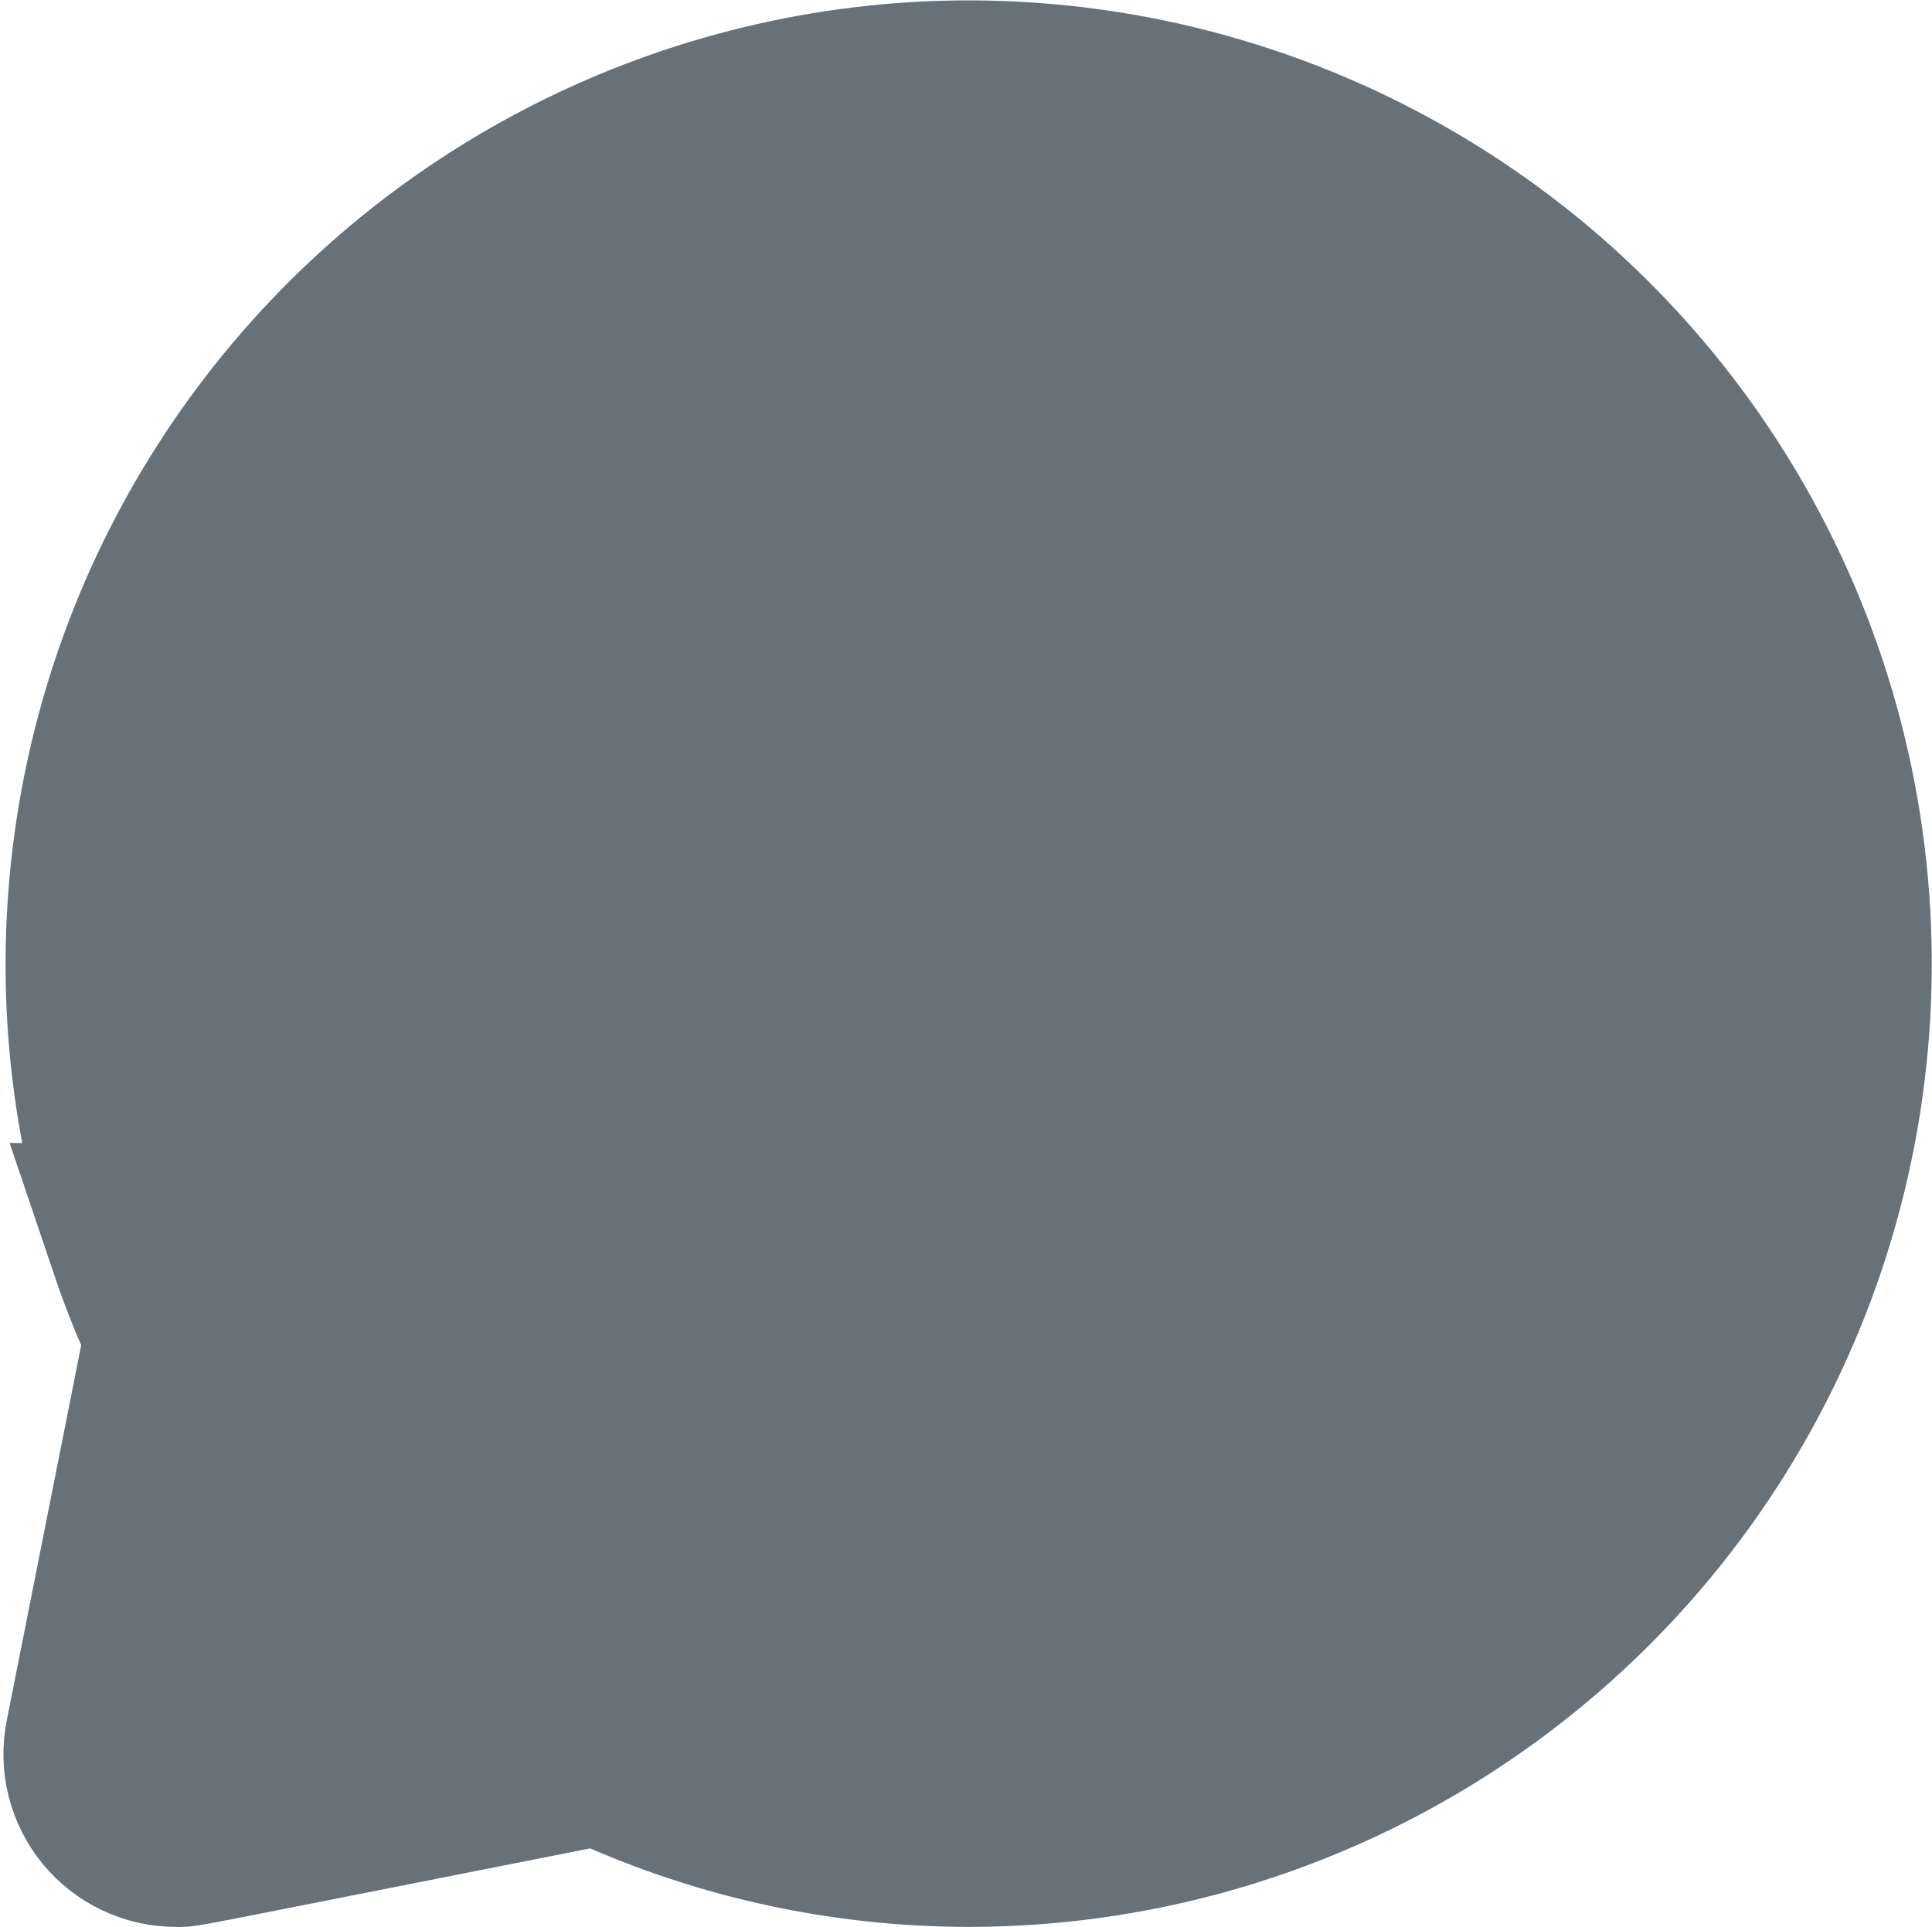
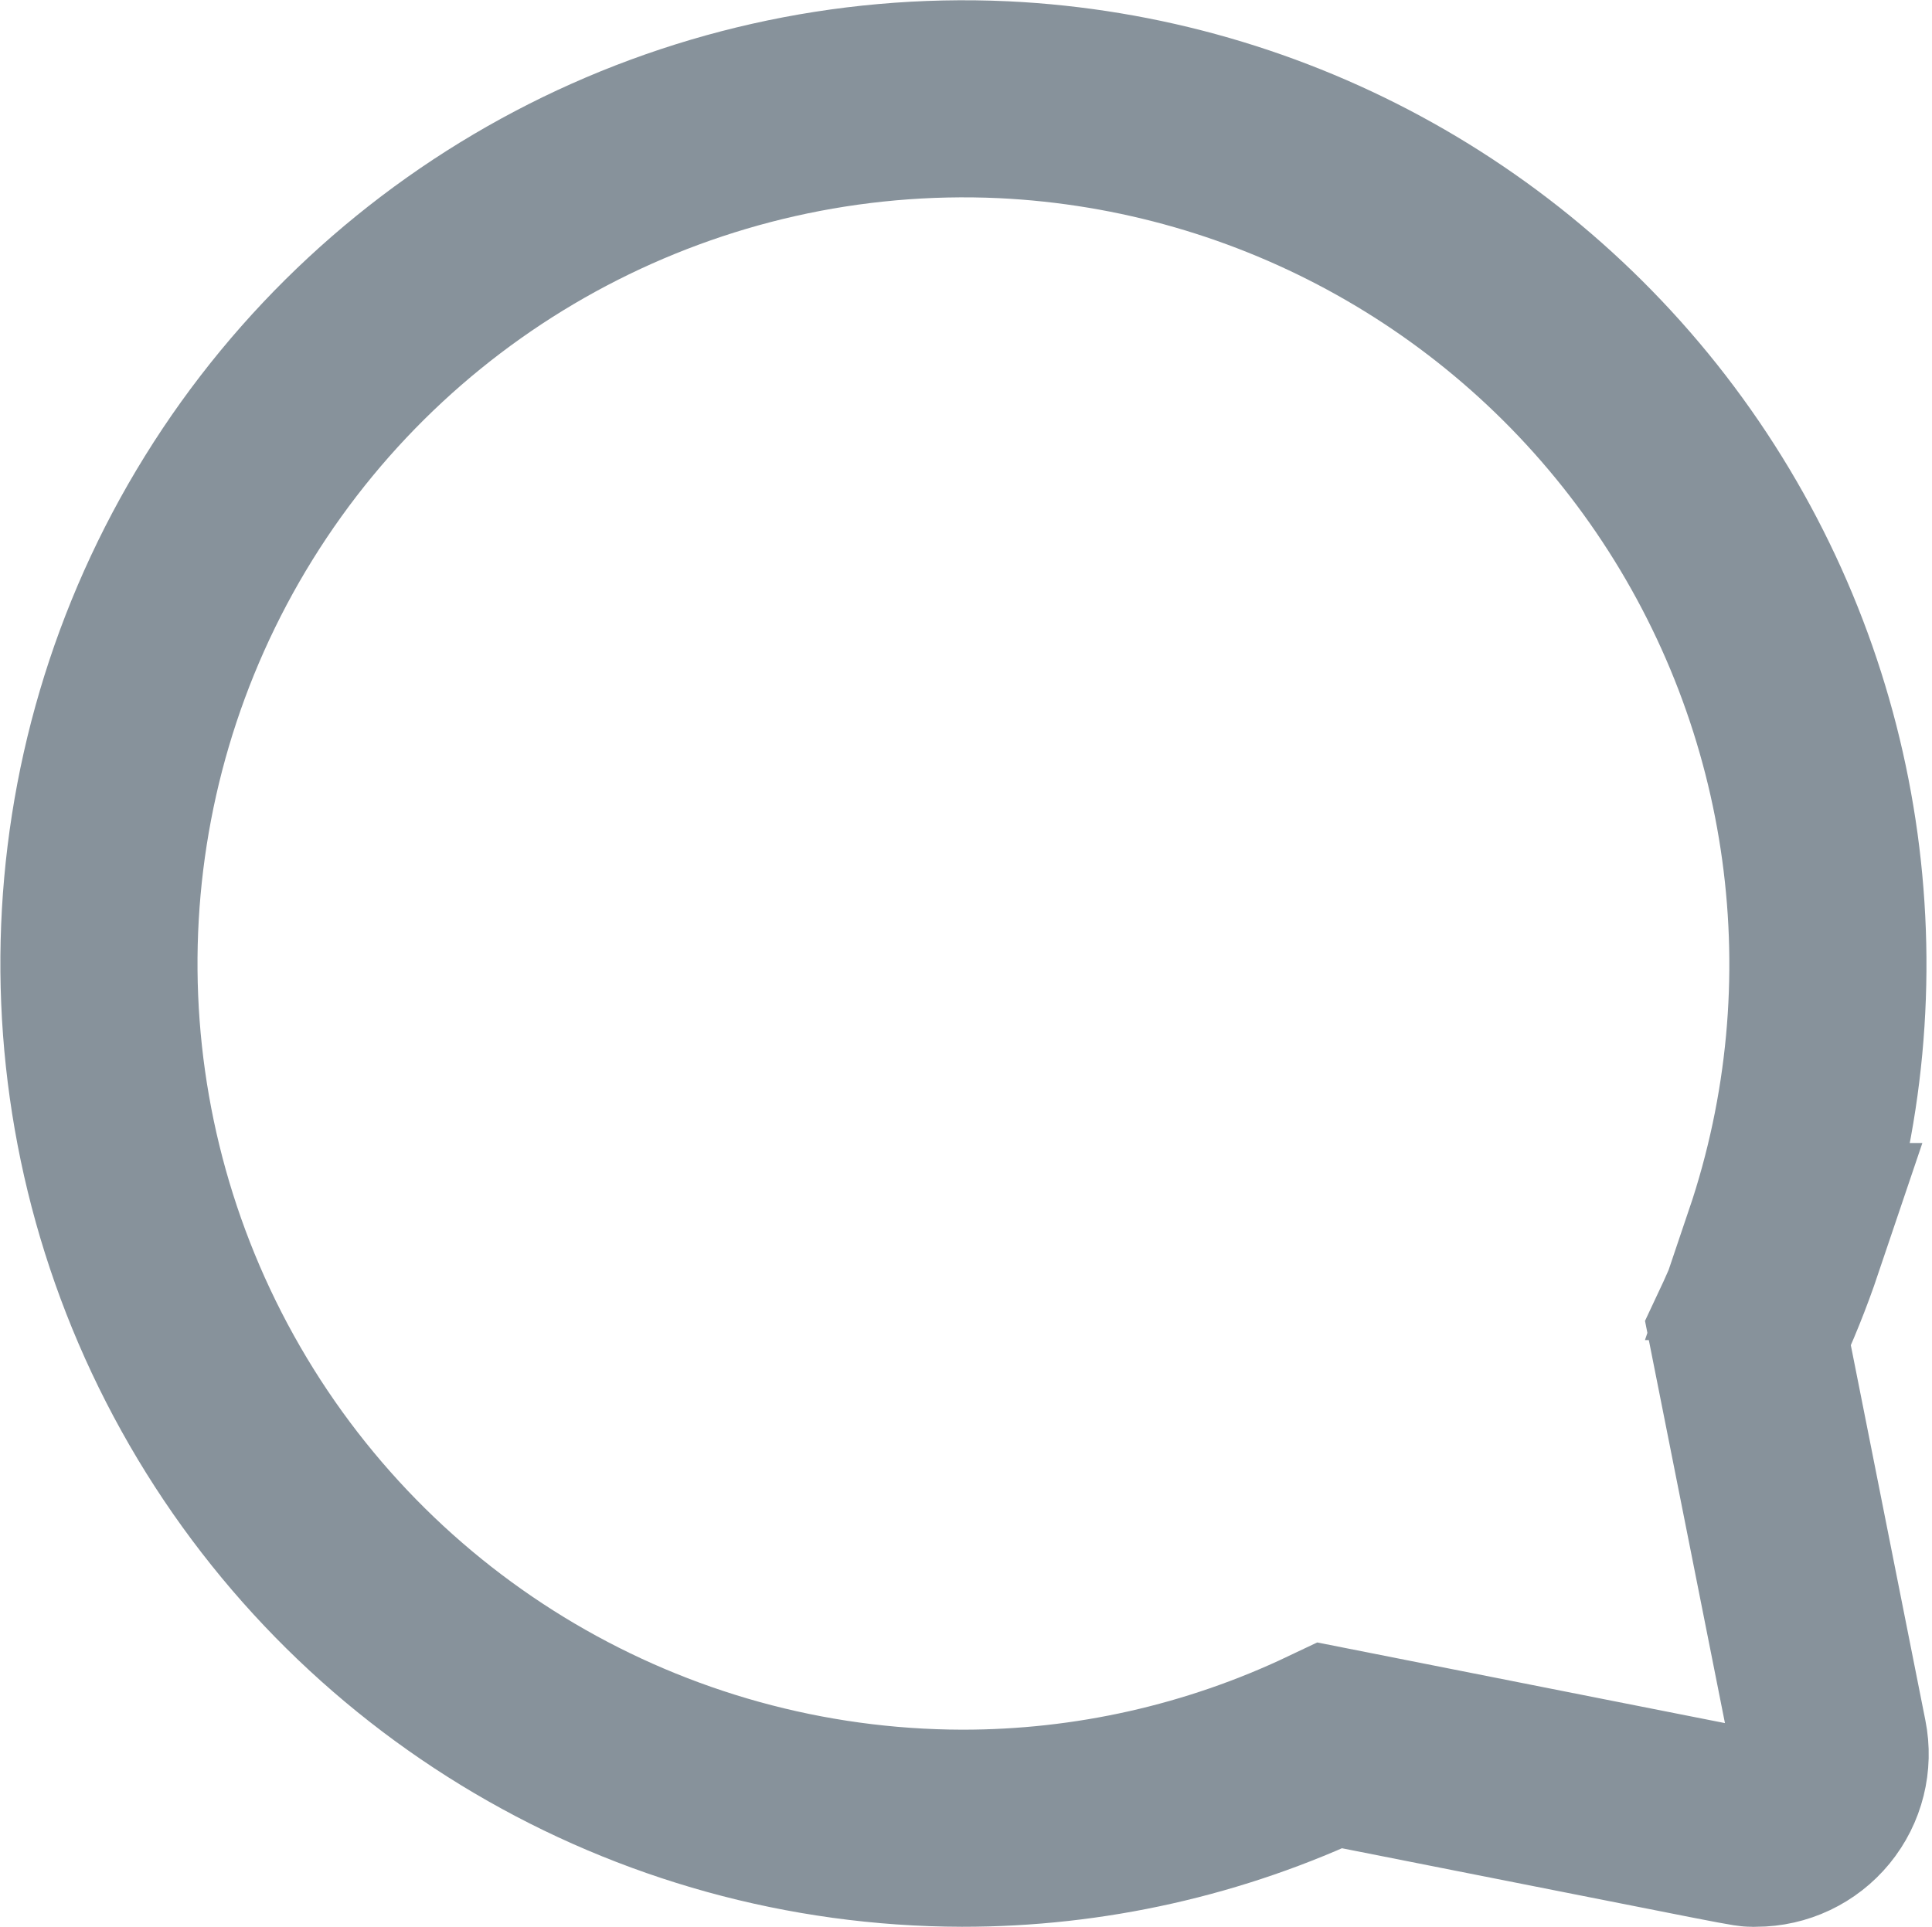
<svg xmlns="http://www.w3.org/2000/svg" width="14.701" height="14.664" viewBox="0 0 14.701 14.664">
-   <path d="M162.138,154.4a6.565,6.565,0,0,1-.282-.7h.021a6.588,6.588,0,0,1,5.926-8.689h0a6.581,6.581,0,1,1,.316,13.155,6.51,6.51,0,0,1-2.8-.63c-3.43.678-3.163.63-3.241.63a.564.564,0,0,1-.553-.675Z" transform="translate(-160.738 -144.251)" fill="#66717a" stroke="#66717a" stroke-width="1.5" />
+   <path d="M174.059,154.4a6.562,6.562,0,0,0,.282-.7h-.021a6.588,6.588,0,0,0-5.925-8.69h0a6.581,6.581,0,1,0-.316,13.155,6.51,6.51,0,0,0,2.8-.63c3.43.678,3.162.63,3.241.63a.564.564,0,0,0,.553-.675Z" transform="translate(-160.758 -144.251)" fill="none" stroke="#87929b" stroke-width="1.5" />
</svg>
